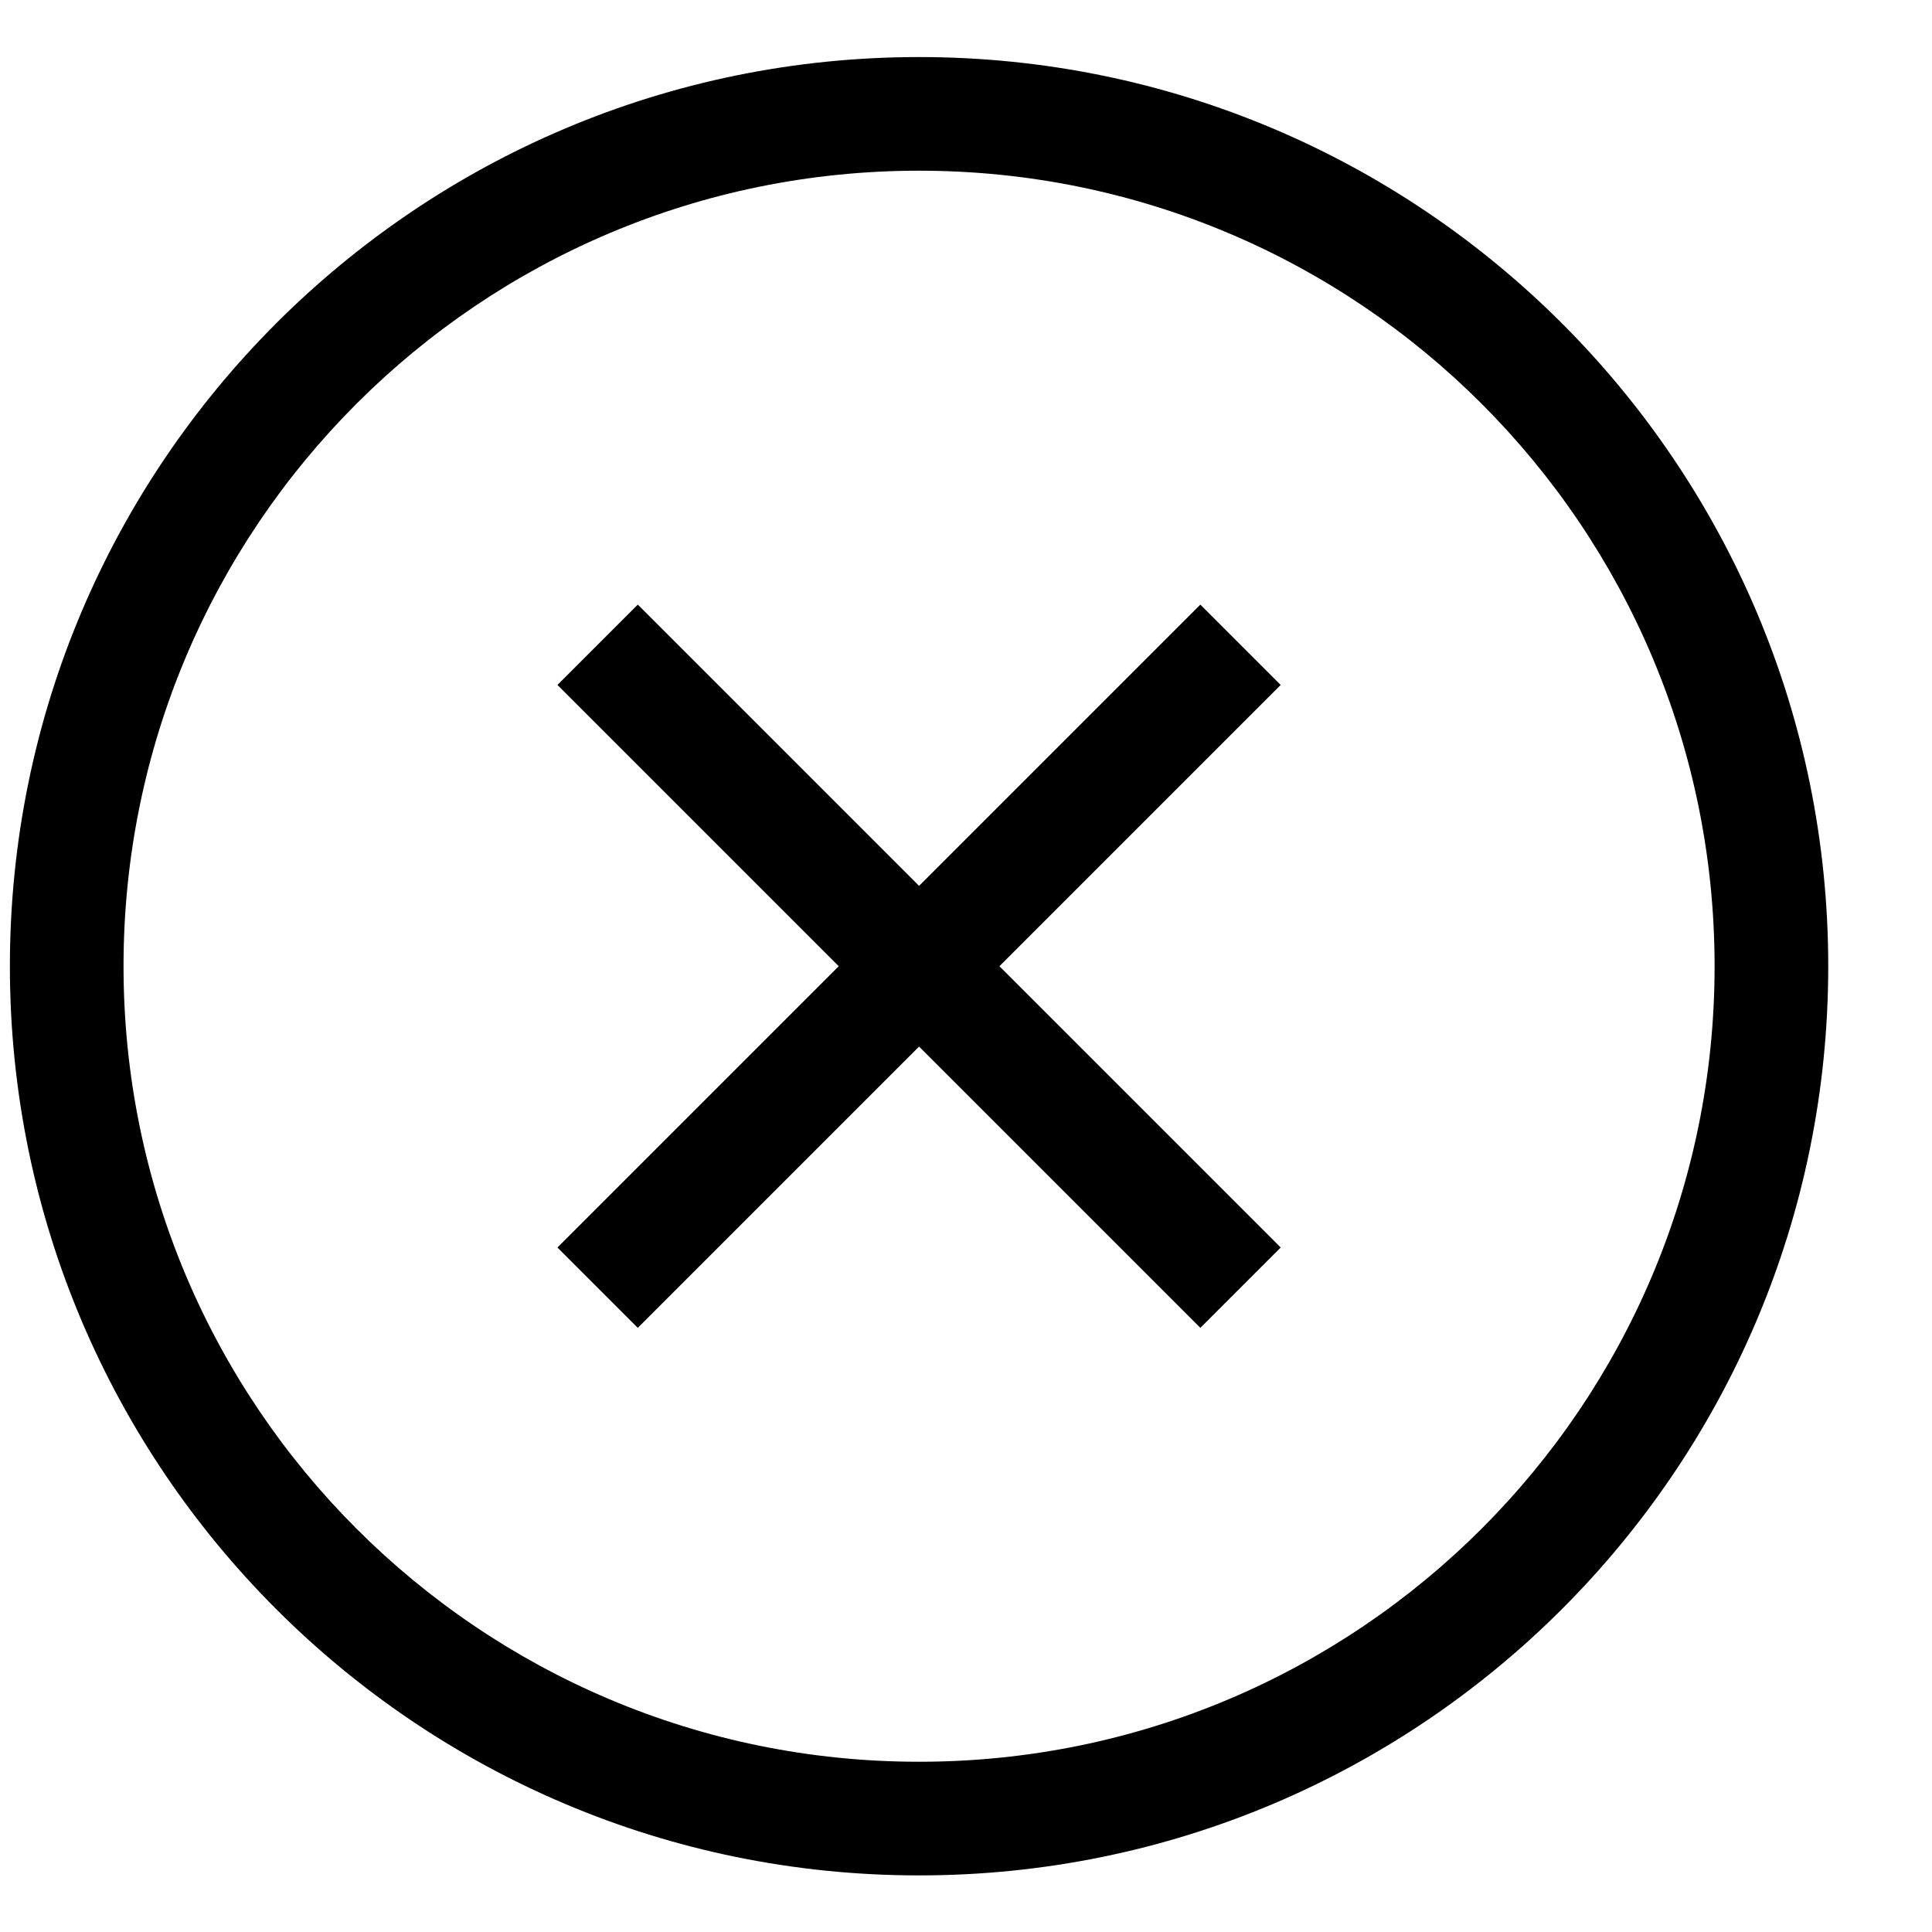
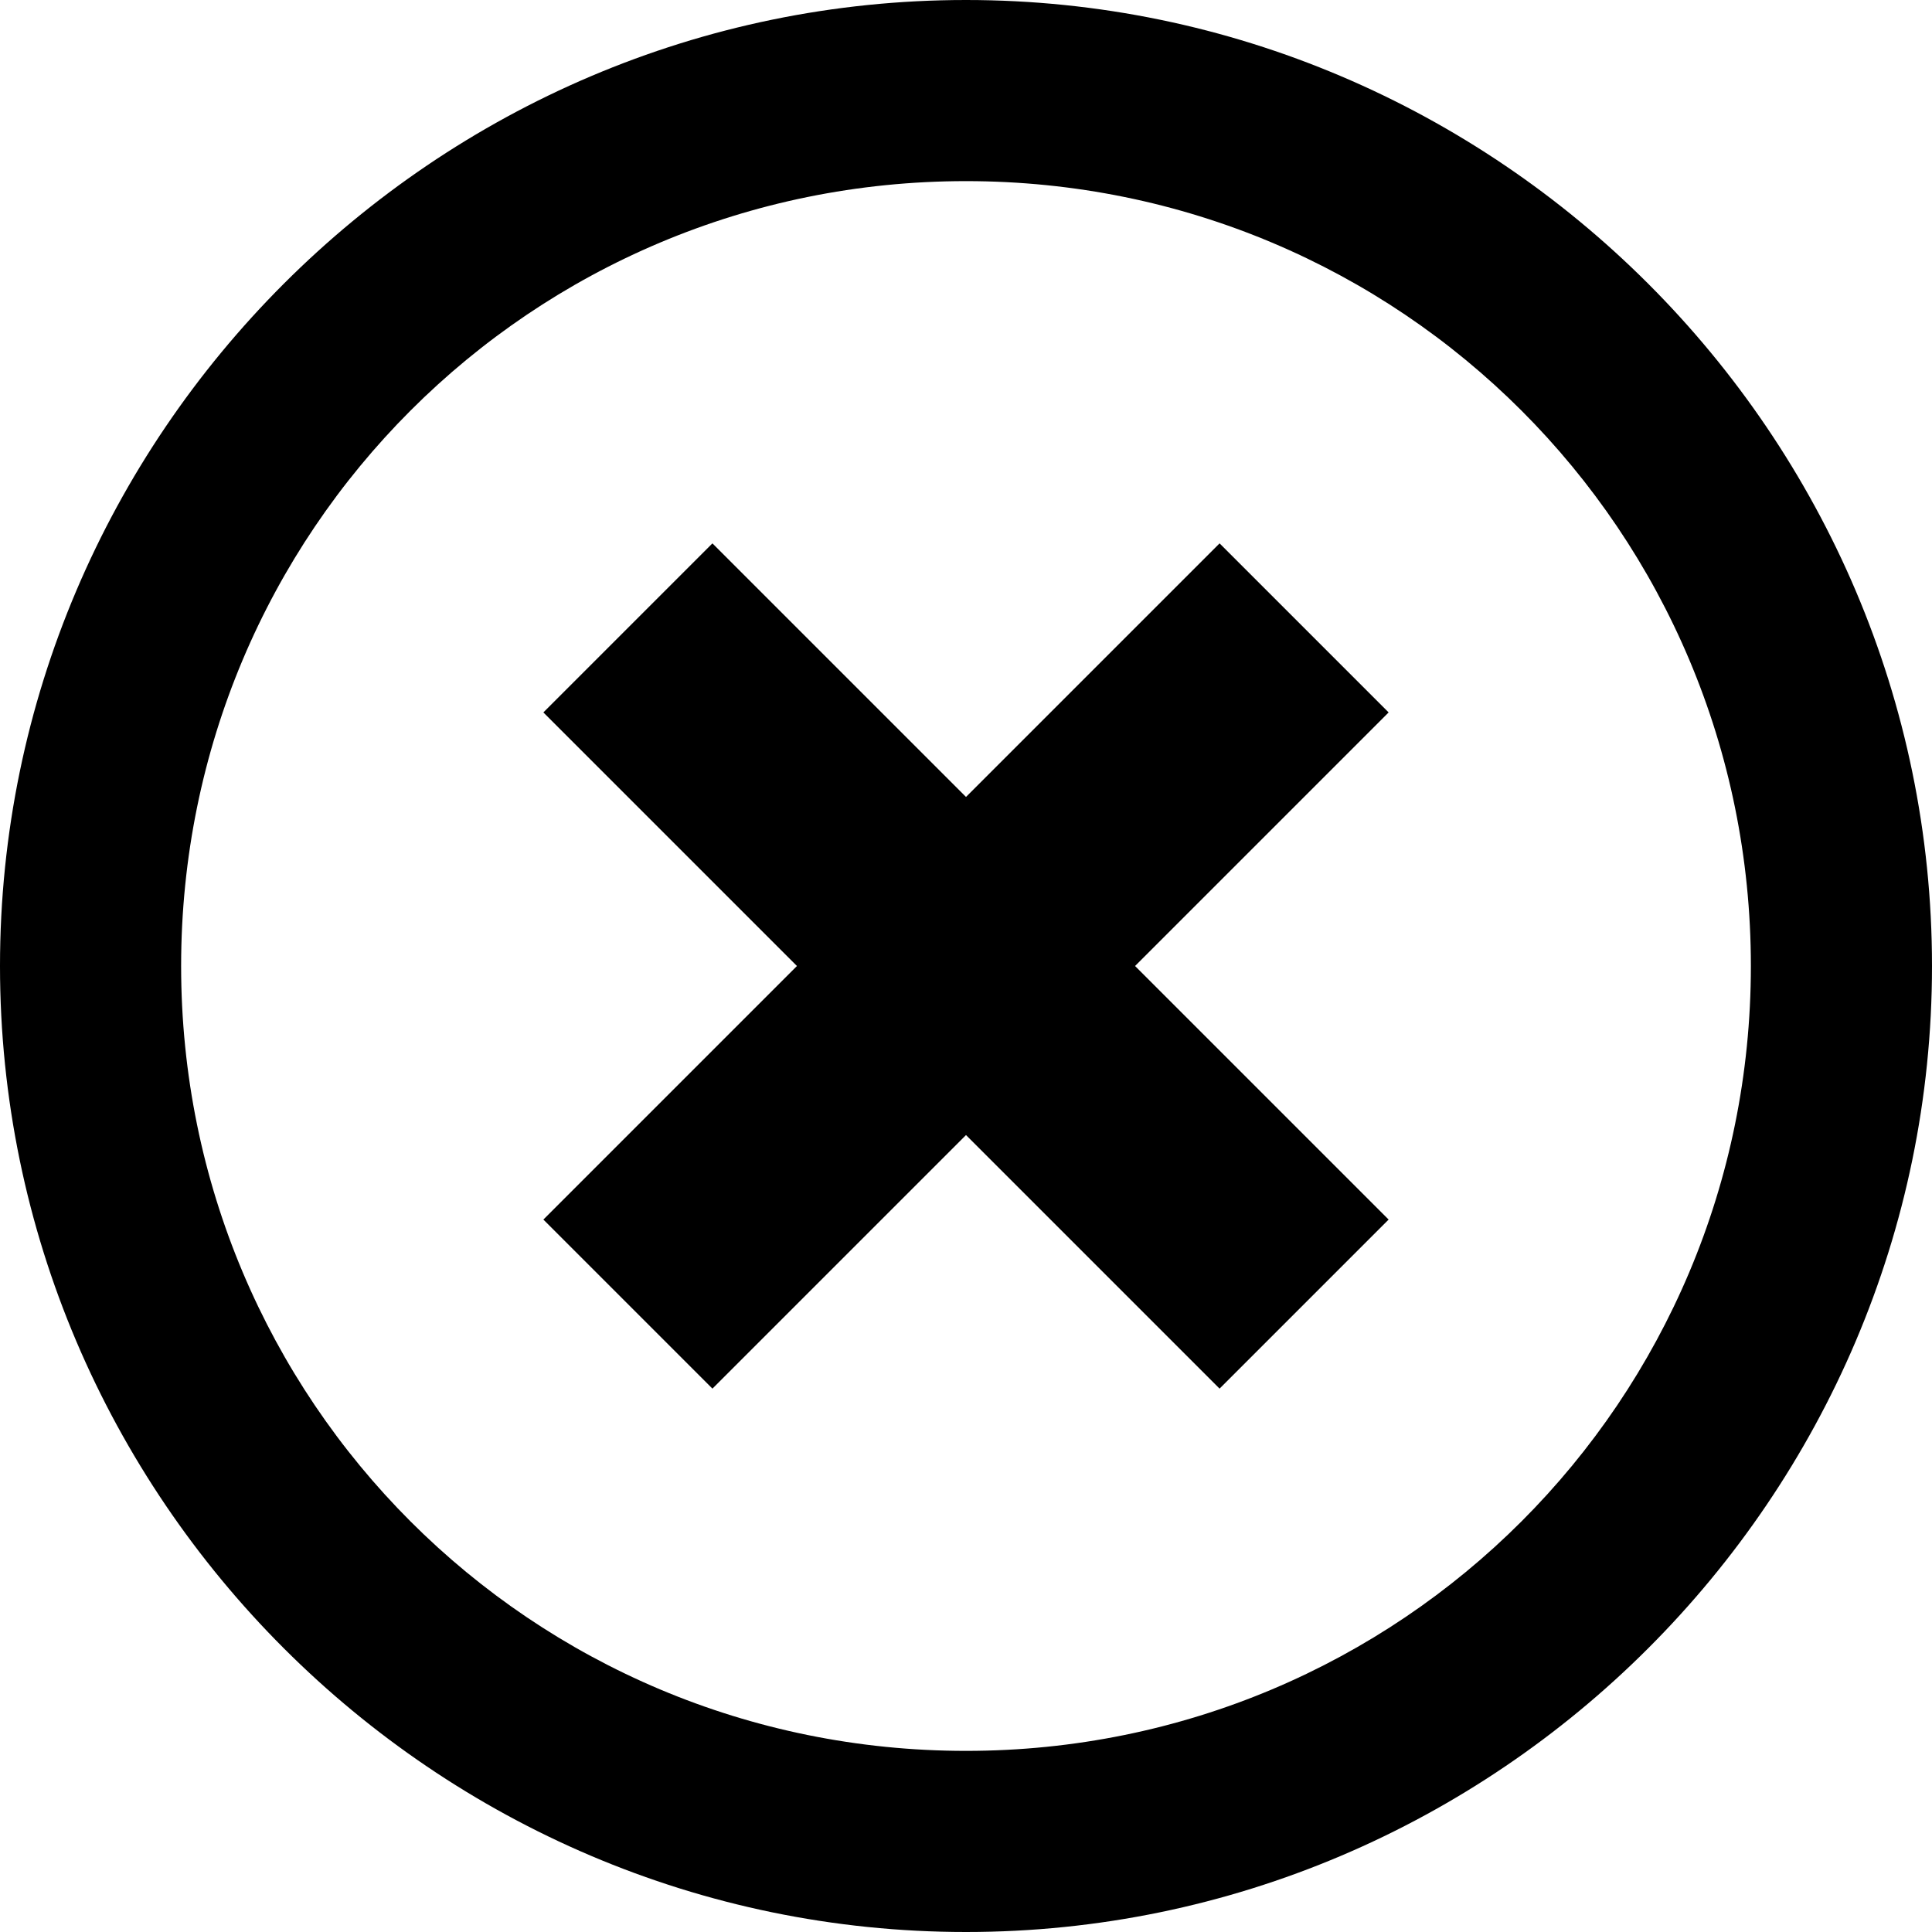
- <svg xmlns="http://www.w3.org/2000/svg" width="17" height="17" viewBox="0 0 17 17">
-   <path d="M8.087 15.502a7 7 0 1 0 0-14 7 7 0 0 0 0 14zm0 1a8 8 0 1 1 0-16 8 8 0 0 1 0 16z" />
-   <path d="M8.087 7.795l2.475-2.475.707.707-2.475 2.475 2.475 2.475-.707.707-2.475-2.475-2.475 2.475-.707-.707L7.38 8.502 4.905 6.027l.707-.707 2.475 2.475z" />
+ <svg xmlns="http://www.w3.org/2000/svg" version="1.1" id="Layer_1" x="0px" y="0px" width="16px" height="16px" viewBox="0 0 16 16" style="enable-background:new 0 0 16 16;" xml:space="preserve">
+   <g id="close--outline">
+     <path id="outline" d="M8,14.5c3.6,0,6.5-2.9,6.5-6.5S11.6,1.5,8,1.5S1.5,4.4,1.5,8S4.4,14.5,8,14.5z M8,16c-4.4,0-8-3.6-8-8   s3.6-8,8-8s8,3.6,8,8S12.4,16,8,16z" />
+     <path id="x" d="M8,6.6l2.1-2.1l1.4,1.4L9.4,8l2.1,2.1l-1.4,1.4L8,9.4l-2.1,2.1l-1.4-1.4L6.6,8L4.5,5.9l1.4-1.4L8,6.6z" />
+   </g>
</svg>
